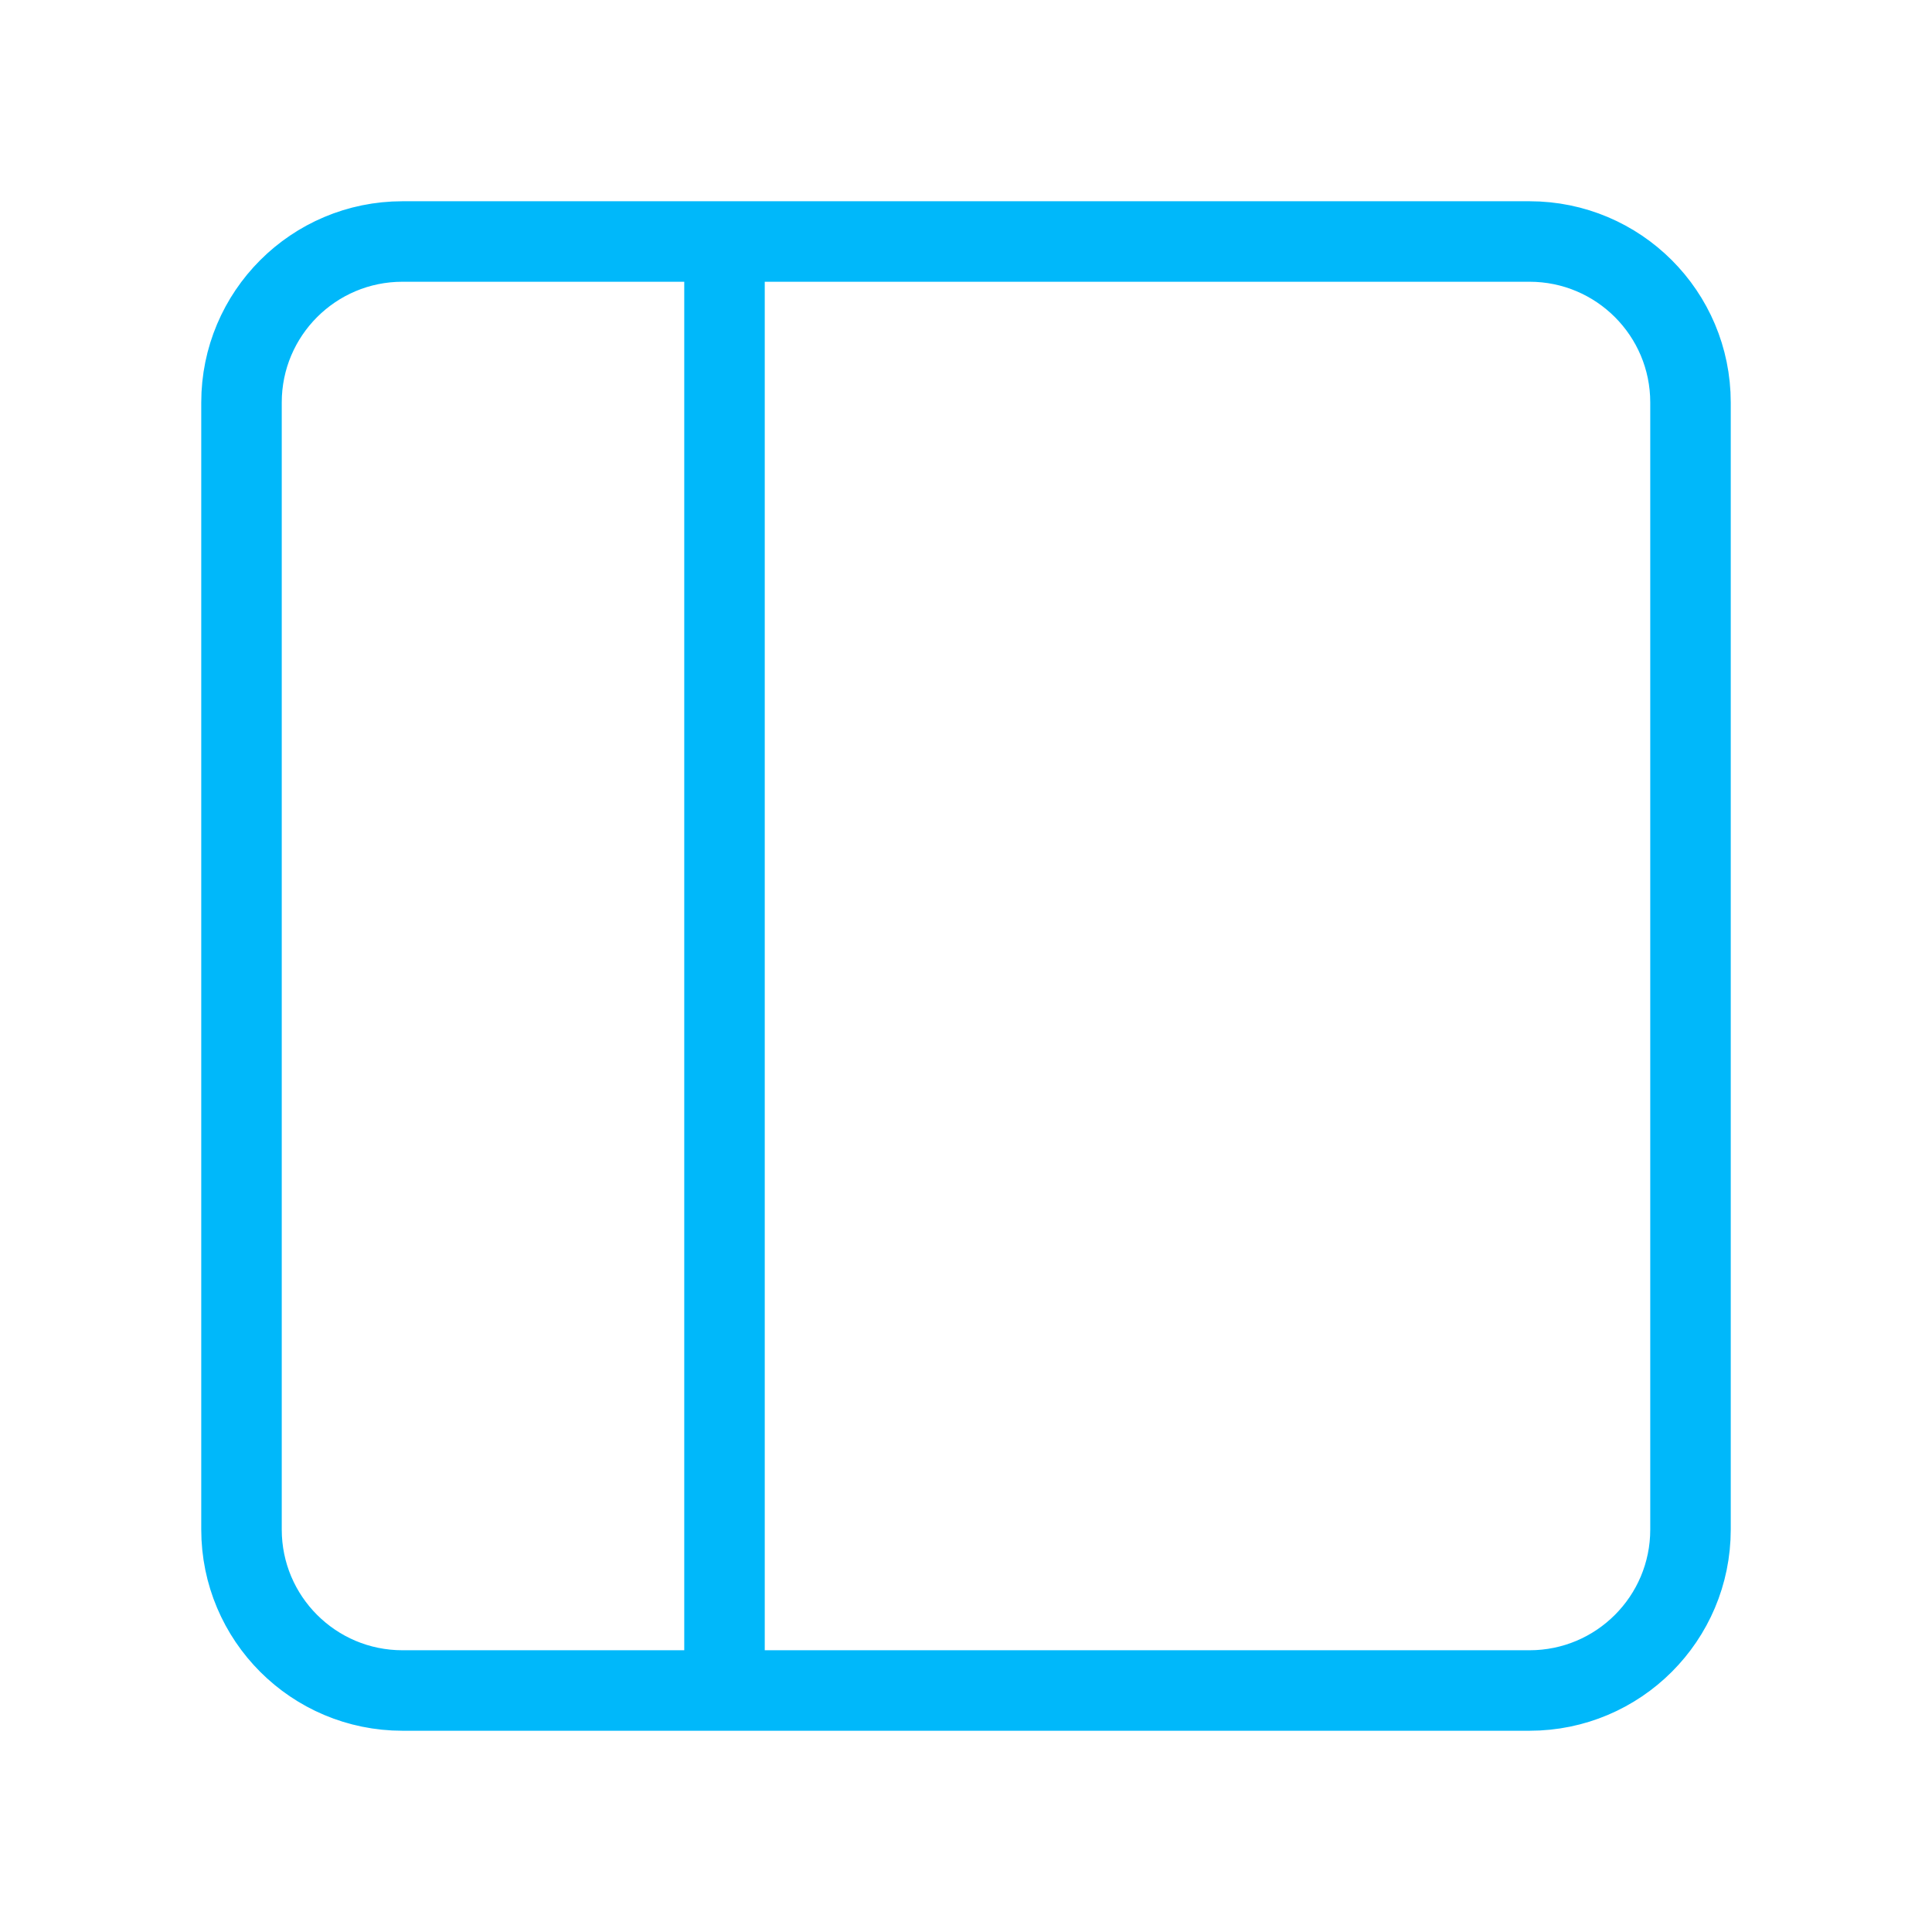
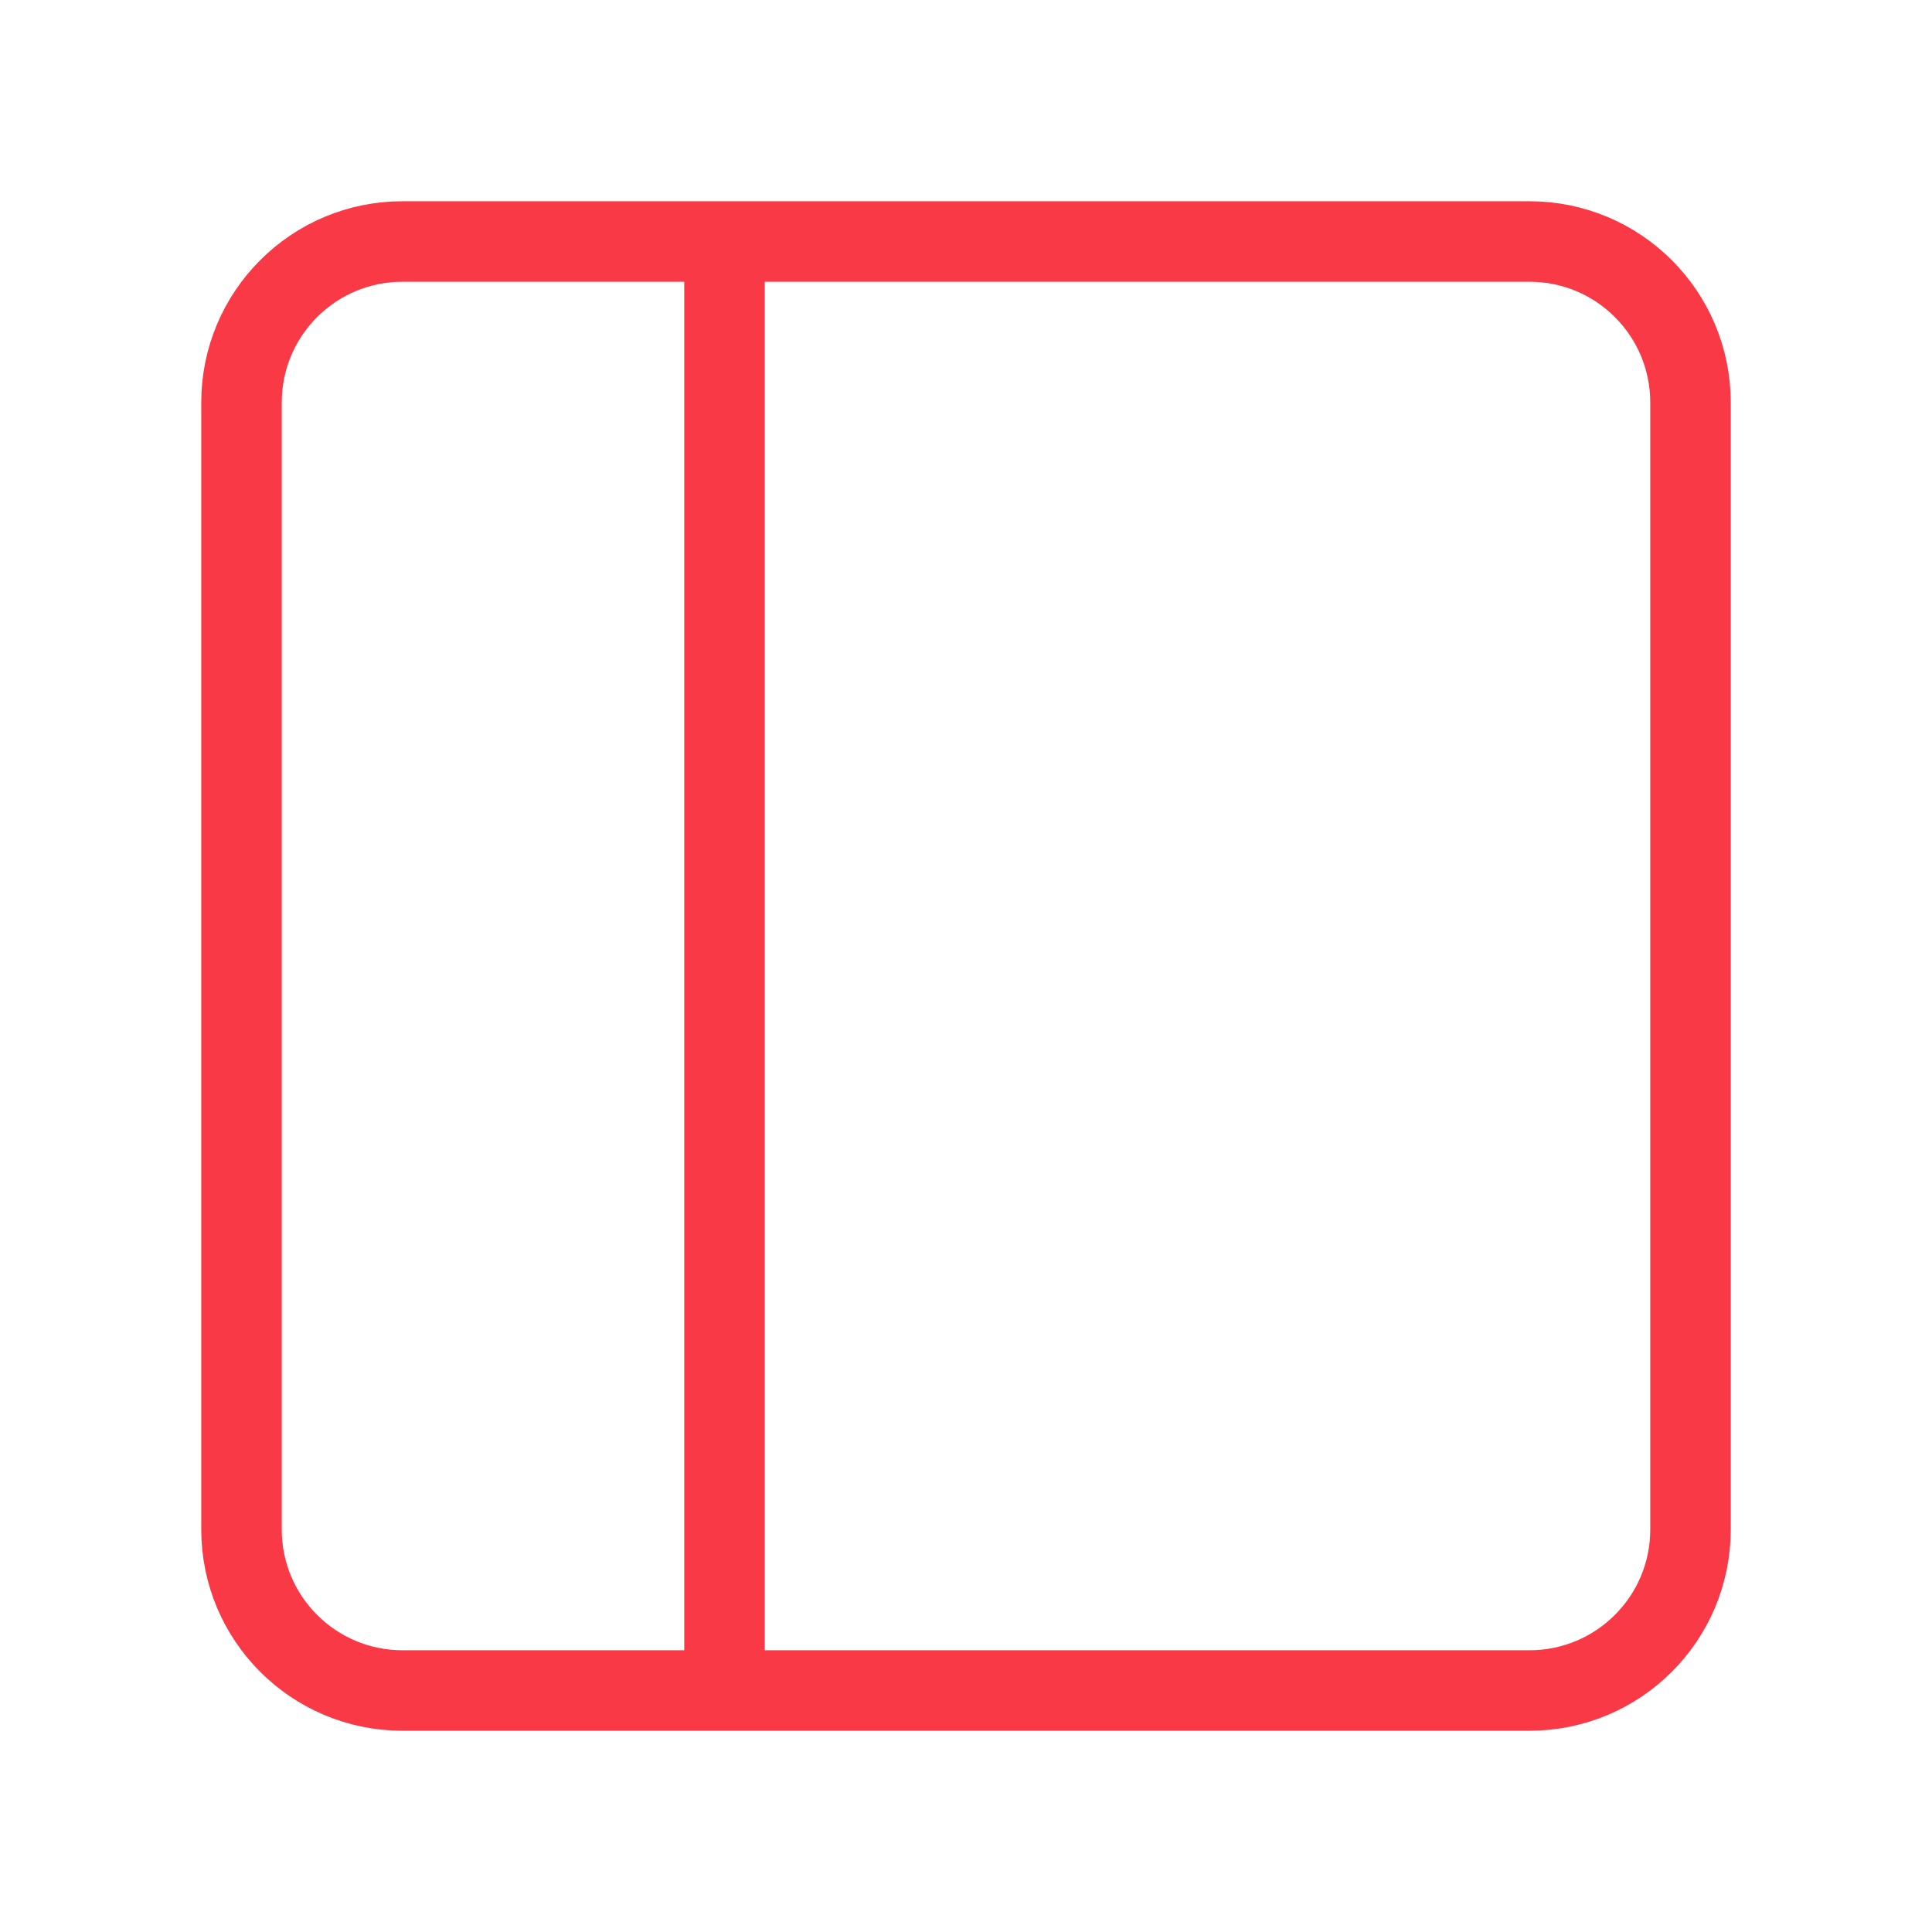
<svg xmlns="http://www.w3.org/2000/svg" width="24" height="24" viewBox="0 0 24 24" fill="none">
-   <path d="M9 3V21M5 3H19C20.105 3 21 3.895 21 5V19C21 20.105 20.105 21 19 21H5C3.895 21 3 20.105 3 19V5C3 3.895 3.895 3 5 3Z" stroke="#00B8FA" stroke-linecap="round" stroke-linejoin="round" />
+   <path d="M9 3V21M5 3H19C20.105 3 21 3.895 21 5V19C21 20.105 20.105 21 19 21H5C3.895 21 3 20.105 3 19V5C3 3.895 3.895 3 5 3Z" stroke="#fa3946" stroke-linecap="round" stroke-linejoin="round" />
</svg>
